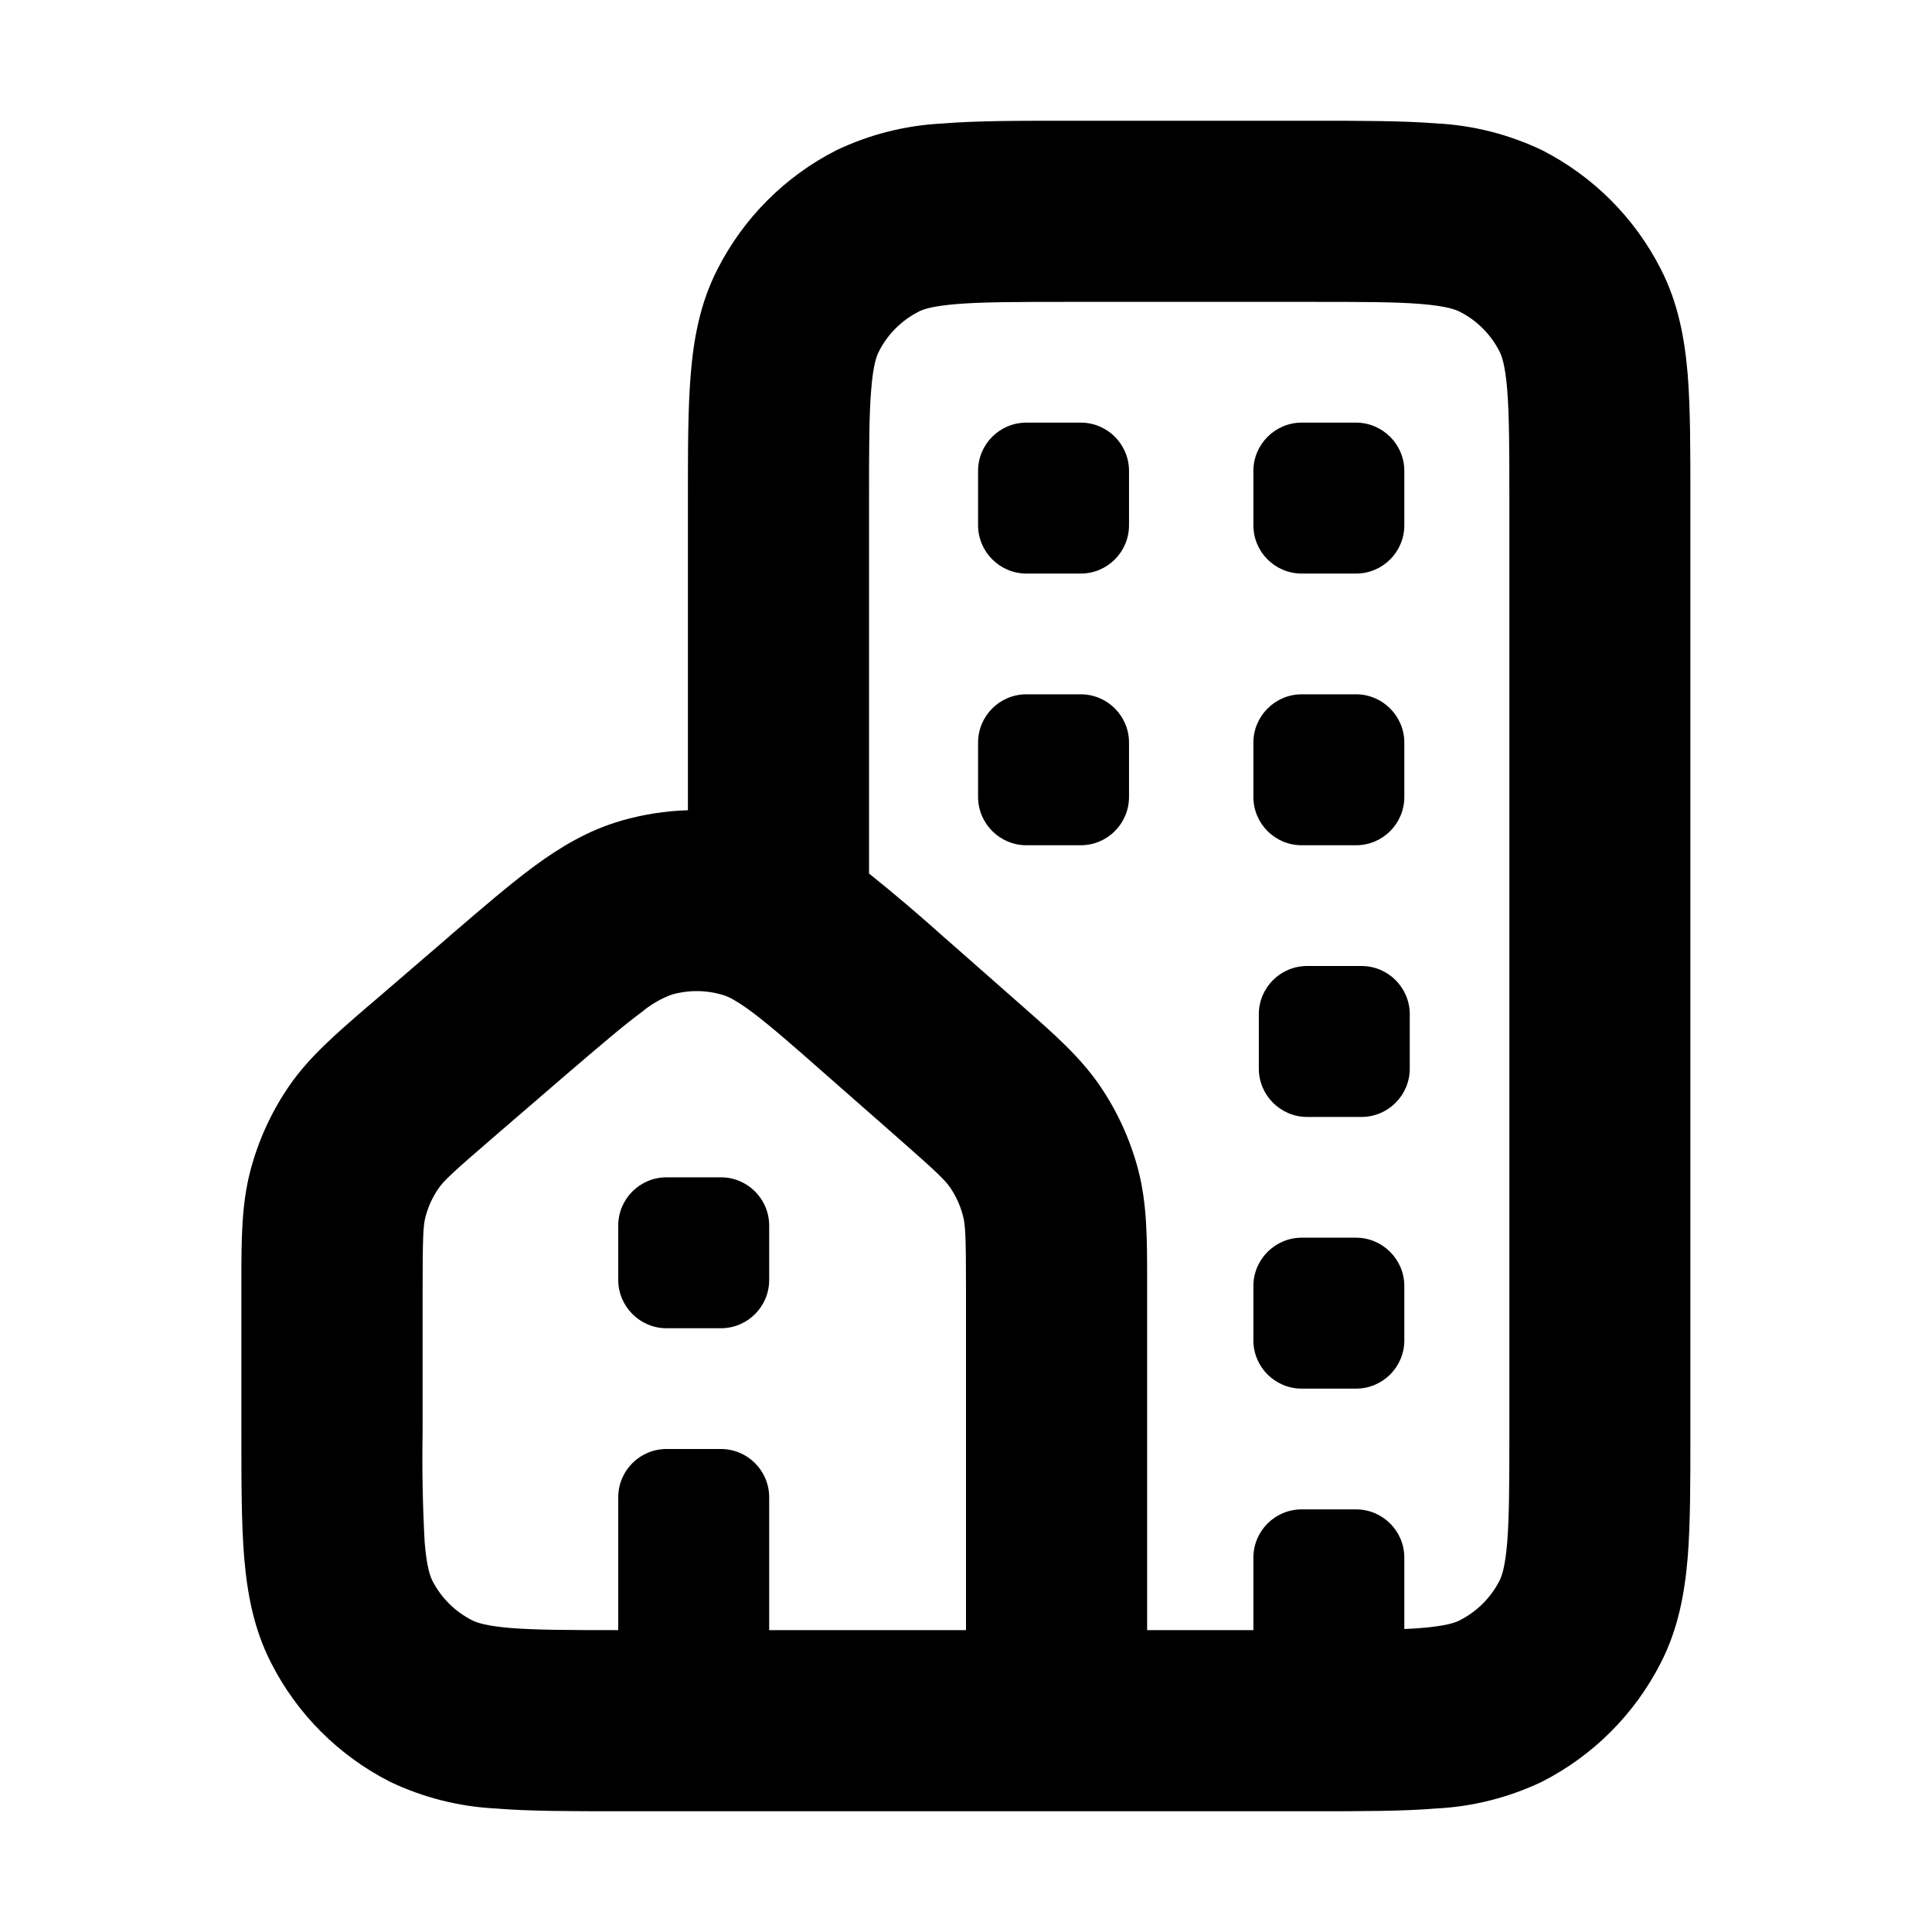
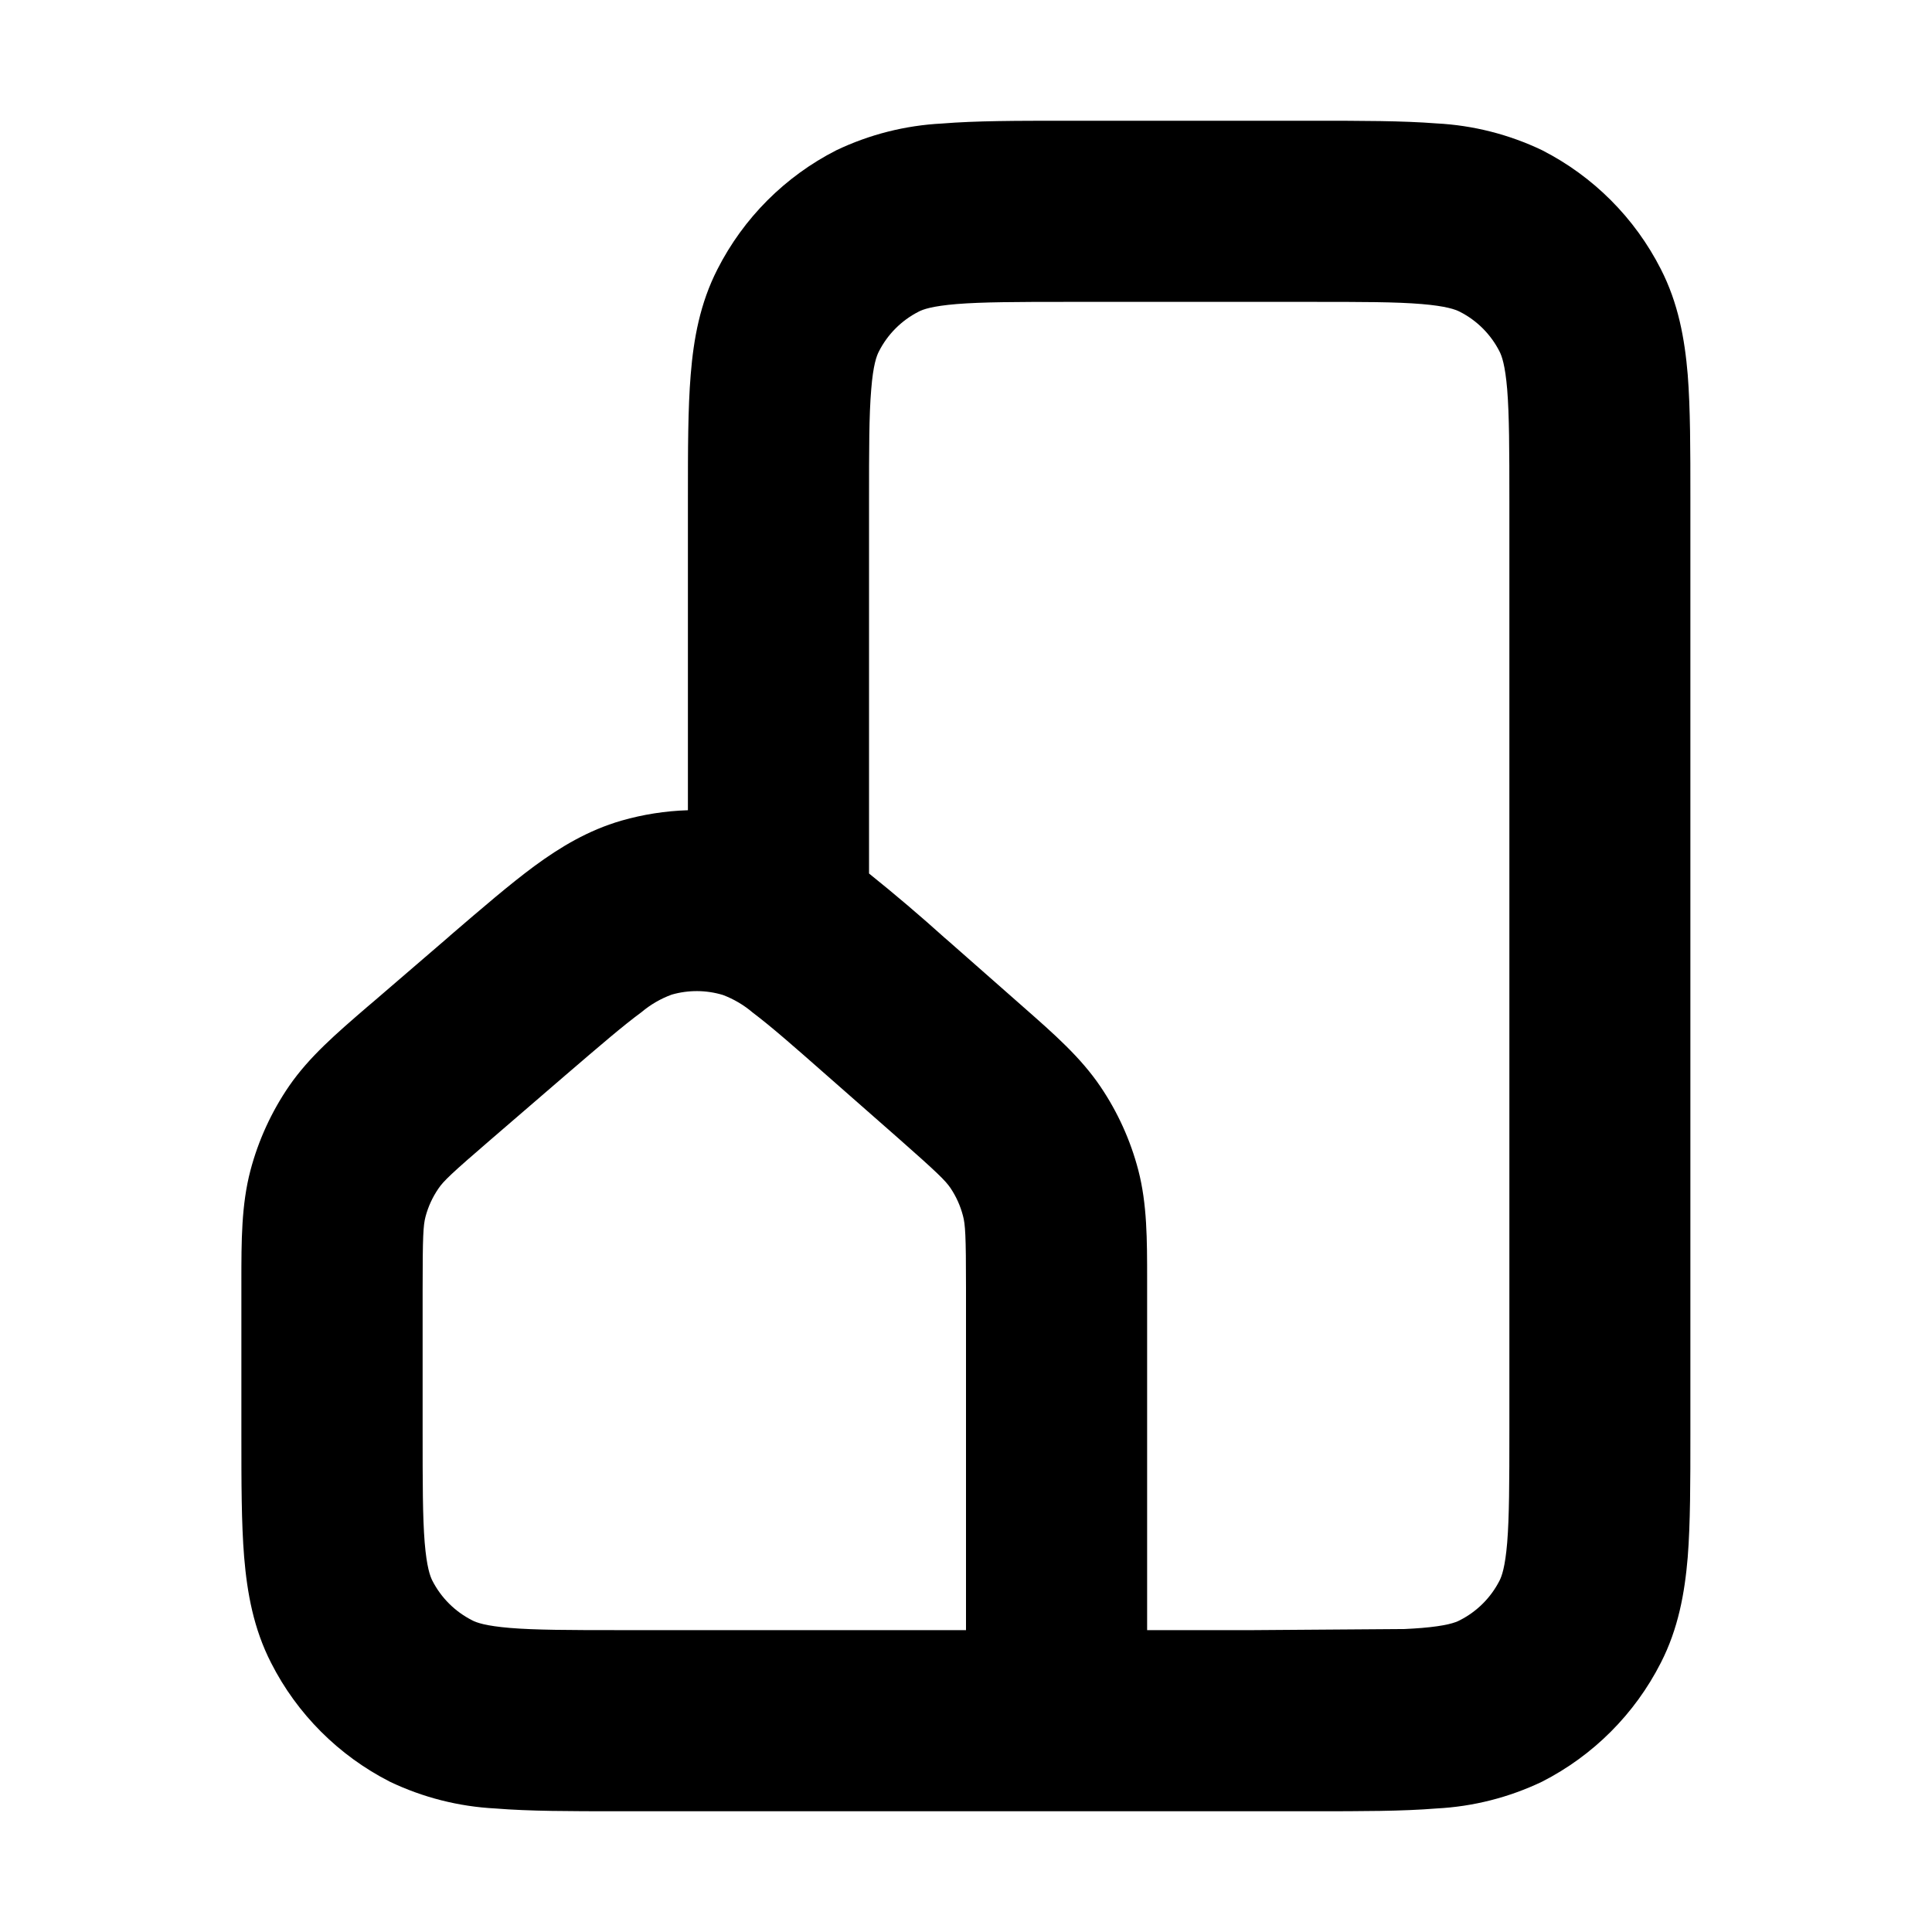
<svg xmlns="http://www.w3.org/2000/svg" width="16" height="16" fill="currentColor" viewBox="0 0 16 16">
-   <path fill-rule="evenodd" d="M8.847 1h-.03c-.395 0-.736 0-1.016.023a2.3 2.3 0 0 0-.876.222 2.25 2.25 0 0 0-.983.984c-.145.283-.198.578-.222.875-.023.28-.023.622-.023 1.017V6.71a2.25 2.25 0 0 0-.55.086c-.276.08-.507.219-.722.377-.203.15-.432.347-.695.573l-.02.018-.616.53-.052.044c-.255.22-.48.413-.647.655a2.25 2.25 0 0 0-.321.7c-.075.285-.075.582-.075.918v1.268c0 .395 0 .736.023 1.017.025.297.078.592.223.875.215.424.56.768.983.984a2.3 2.3 0 0 0 .875.222c.281.023.622.023 1.018.023h5.757c.396 0 .737 0 1.018-.023a2.3 2.3 0 0 0 .875-.222 2.25 2.25 0 0 0 .983-.984c.145-.283.198-.578.223-.875.022-.28.022-.622.022-1.017V4.12c0-.395 0-.736-.022-1.017-.025-.297-.078-.592-.223-.875a2.25 2.25 0 0 0-.983-.984 2.3 2.3 0 0 0-.875-.222C11.615 1 11.274 1 10.878 1H8.847ZM7.825 7.768a14.654 14.654 0 0 0-.628-.534V4.15c0-.432 0-.712.018-.924.016-.204.045-.28.064-.316a.75.75 0 0 1 .327-.328c.037-.02.113-.047.317-.064.212-.017.491-.018.924-.018h2.003c.432 0 .711 0 .924.018.203.017.279.045.316.064a.75.75 0 0 1 .328.328c.019.037.047.112.064.316.017.212.018.492.018.924v7.7c0 .432-.001.712-.018.924-.017.204-.045.28-.064.317a.75.75 0 0 1-.328.327c-.037.02-.113.047-.316.064a4.022 4.022 0 0 1-.144.009V12.9a.4.4 0 0 0-.4-.4h-.45a.4.4 0 0 0-.4.4v.6H9.5v-2.903c0-.332 0-.625-.073-.906a2.25 2.25 0 0 0-.314-.693c-.163-.241-.383-.434-.632-.653L8.43 8.3l-.585-.515-.02-.017ZM8 10.665V13.5H6.37v-1.1a.4.4 0 0 0-.4-.4h-.45a.4.4 0 0 0-.4.4v1.1c-.416 0-.687-.001-.895-.018-.203-.017-.279-.045-.316-.064a.75.75 0 0 1-.328-.327c-.019-.038-.047-.113-.064-.317a12.753 12.753 0 0 1-.017-.924v-1.17c0-.444.005-.532.024-.604a.75.75 0 0 1 .107-.233c.043-.062.105-.123.442-.413l.615-.53c.29-.248.475-.407.626-.518a.831.831 0 0 1 .249-.145.75.75 0 0 1 .424.003c.038.011.105.04.247.146.15.113.334.274.62.526l.585.514c.33.29.39.35.432.412a.75.75 0 0 1 .104.231c.019.071.025.158.025.596ZM5.52 9.75a.4.4 0 0 0-.4.4v.45c0 .22.18.4.4.4h.45a.4.4 0 0 0 .4-.4v-.45a.4.4 0 0 0-.4-.4h-.45Zm4.86.9c0-.22.18-.4.4-.4h.45c.22 0 .4.18.4.4v.45a.4.4 0 0 1-.4.4h-.45a.4.4 0 0 1-.4-.4v-.45ZM10.825 8a.4.4 0 0 0-.4.4v.45c0 .22.18.4.4.4h.45a.4.4 0 0 0 .4-.4V8.4a.4.4 0 0 0-.4-.4h-.45Zm-.445-1.85c0-.22.18-.4.4-.4h.45c.22 0 .4.18.4.4v.45a.4.4 0 0 1-.4.4h-.45a.4.4 0 0 1-.4-.4v-.45Zm-1.88-.4a.4.4 0 0 0-.4.4v.45c0 .22.18.4.4.4h.45a.4.4 0 0 0 .4-.4v-.45a.4.4 0 0 0-.4-.4H8.5Zm1.88-1.85c0-.22.18-.4.4-.4h.45c.22 0 .4.18.4.4v.45a.4.4 0 0 1-.4.4h-.45a.4.4 0 0 1-.4-.4V3.9ZM8.5 3.5a.4.4 0 0 0-.4.4v.45c0 .22.18.4.4.4h.45a.4.4 0 0 0 .4-.4V3.9a.4.4 0 0 0-.4-.4H8.5Z" clip-rule="evenodd" />
+   <path fill-rule="evenodd" d="M8.847 1h-.03c-.394 0-.736 0-1.016.023a2.3 2.3 0 0 0-.876.222 2.25 2.25 0 0 0-.983.984c-.145.283-.198.578-.222.875-.023.28-.023.622-.023 1.017V6.71a2.25 2.25 0 0 0-.55.086c-.276.08-.507.219-.722.377-.203.15-.432.347-.695.573l-.02.018-.616.53-.052.044c-.255.22-.48.413-.647.655a2.25 2.25 0 0 0-.321.7c-.075.285-.075.582-.075.918v1.268c0 .395 0 .736.023 1.017.025.297.078.592.223.875.215.424.56.768.983.984a2.3 2.3 0 0 0 .875.222c.281.023.622.023 1.018.023h5.757c.396 0 .737 0 1.018-.023a2.3 2.3 0 0 0 .875-.222 2.25 2.25 0 0 0 .983-.984c.145-.283.198-.578.223-.875.022-.28.022-.622.022-1.017V4.12c0-.395 0-.736-.022-1.017-.025-.297-.078-.592-.223-.875a2.25 2.25 0 0 0-.983-.984 2.3 2.3 0 0 0-.875-.222C11.615 1 11.274 1 10.878 1h-2.03ZM8 13.5v-2.835c0-.438-.006-.525-.025-.596a.75.75 0 0 0-.104-.231c-.042-.061-.103-.122-.432-.412l-.585-.514c-.286-.252-.47-.413-.62-.526a.832.832 0 0 0-.247-.146.75.75 0 0 0-.424-.003.831.831 0 0 0-.25.145c-.15.11-.336.27-.625.518l-.615.53c-.337.29-.4.351-.442.413a.75.75 0 0 0-.107.233c-.019.072-.024.16-.024.604v1.17c0 .432 0 .712.017.924.017.204.045.28.064.317a.75.75 0 0 0 .328.327c.037.02.113.047.316.064.208.017.48.018.895.018H8Zm-.175-5.732a14.654 14.654 0 0 0-.628-.534V4.15c0-.432 0-.712.018-.924.016-.204.045-.28.064-.316a.75.75 0 0 1 .327-.328c.037-.02.113-.047.317-.064.212-.017.491-.018.924-.018h2.003c.432 0 .711 0 .924.018.203.017.279.045.316.064a.75.75 0 0 1 .328.328c.019.037.047.112.064.316.017.212.018.492.018.924v7.7c0 .432-.001.712-.018.924-.017.204-.045.28-.064.317a.75.75 0 0 1-.328.327c-.037.02-.113.047-.316.064a4.022 4.022 0 0 1-.144.009l-1.25.009H9.5v-2.903c0-.332 0-.625-.073-.906a2.25 2.25 0 0 0-.314-.693c-.163-.241-.383-.434-.632-.653L8.43 8.3l-.585-.515-.02-.017Z" clip-rule="evenodd" />
</svg>
